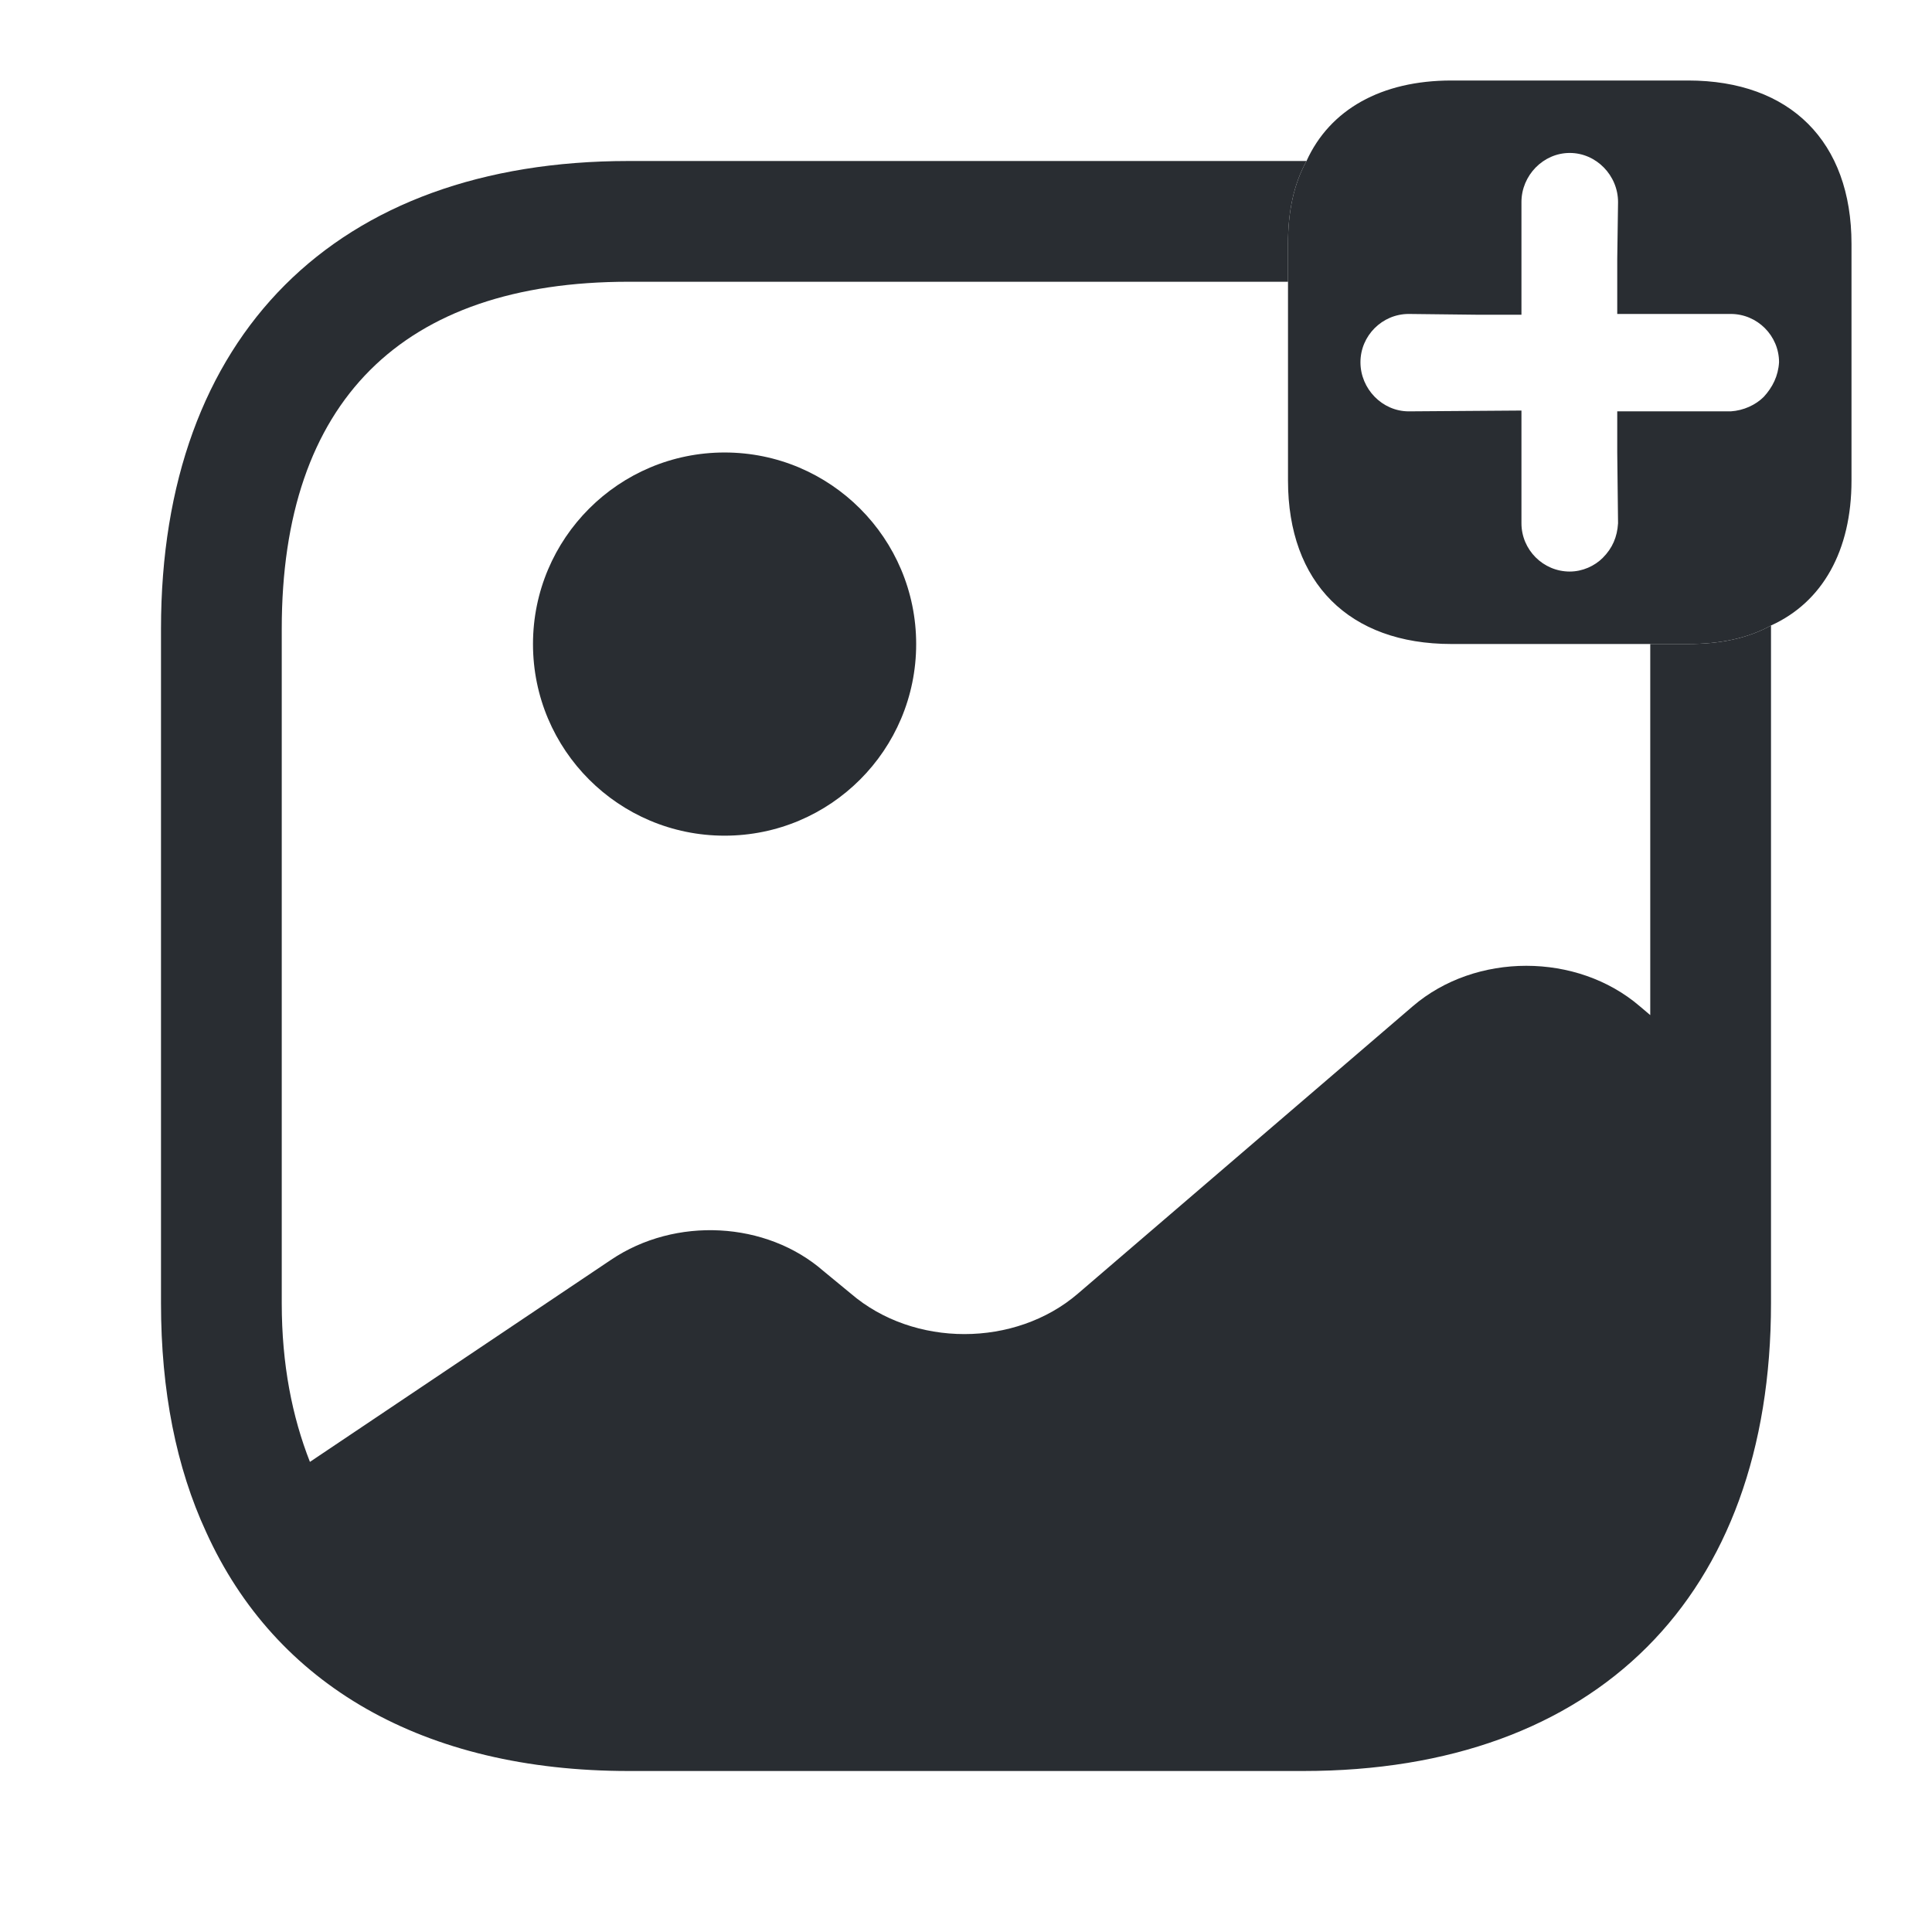
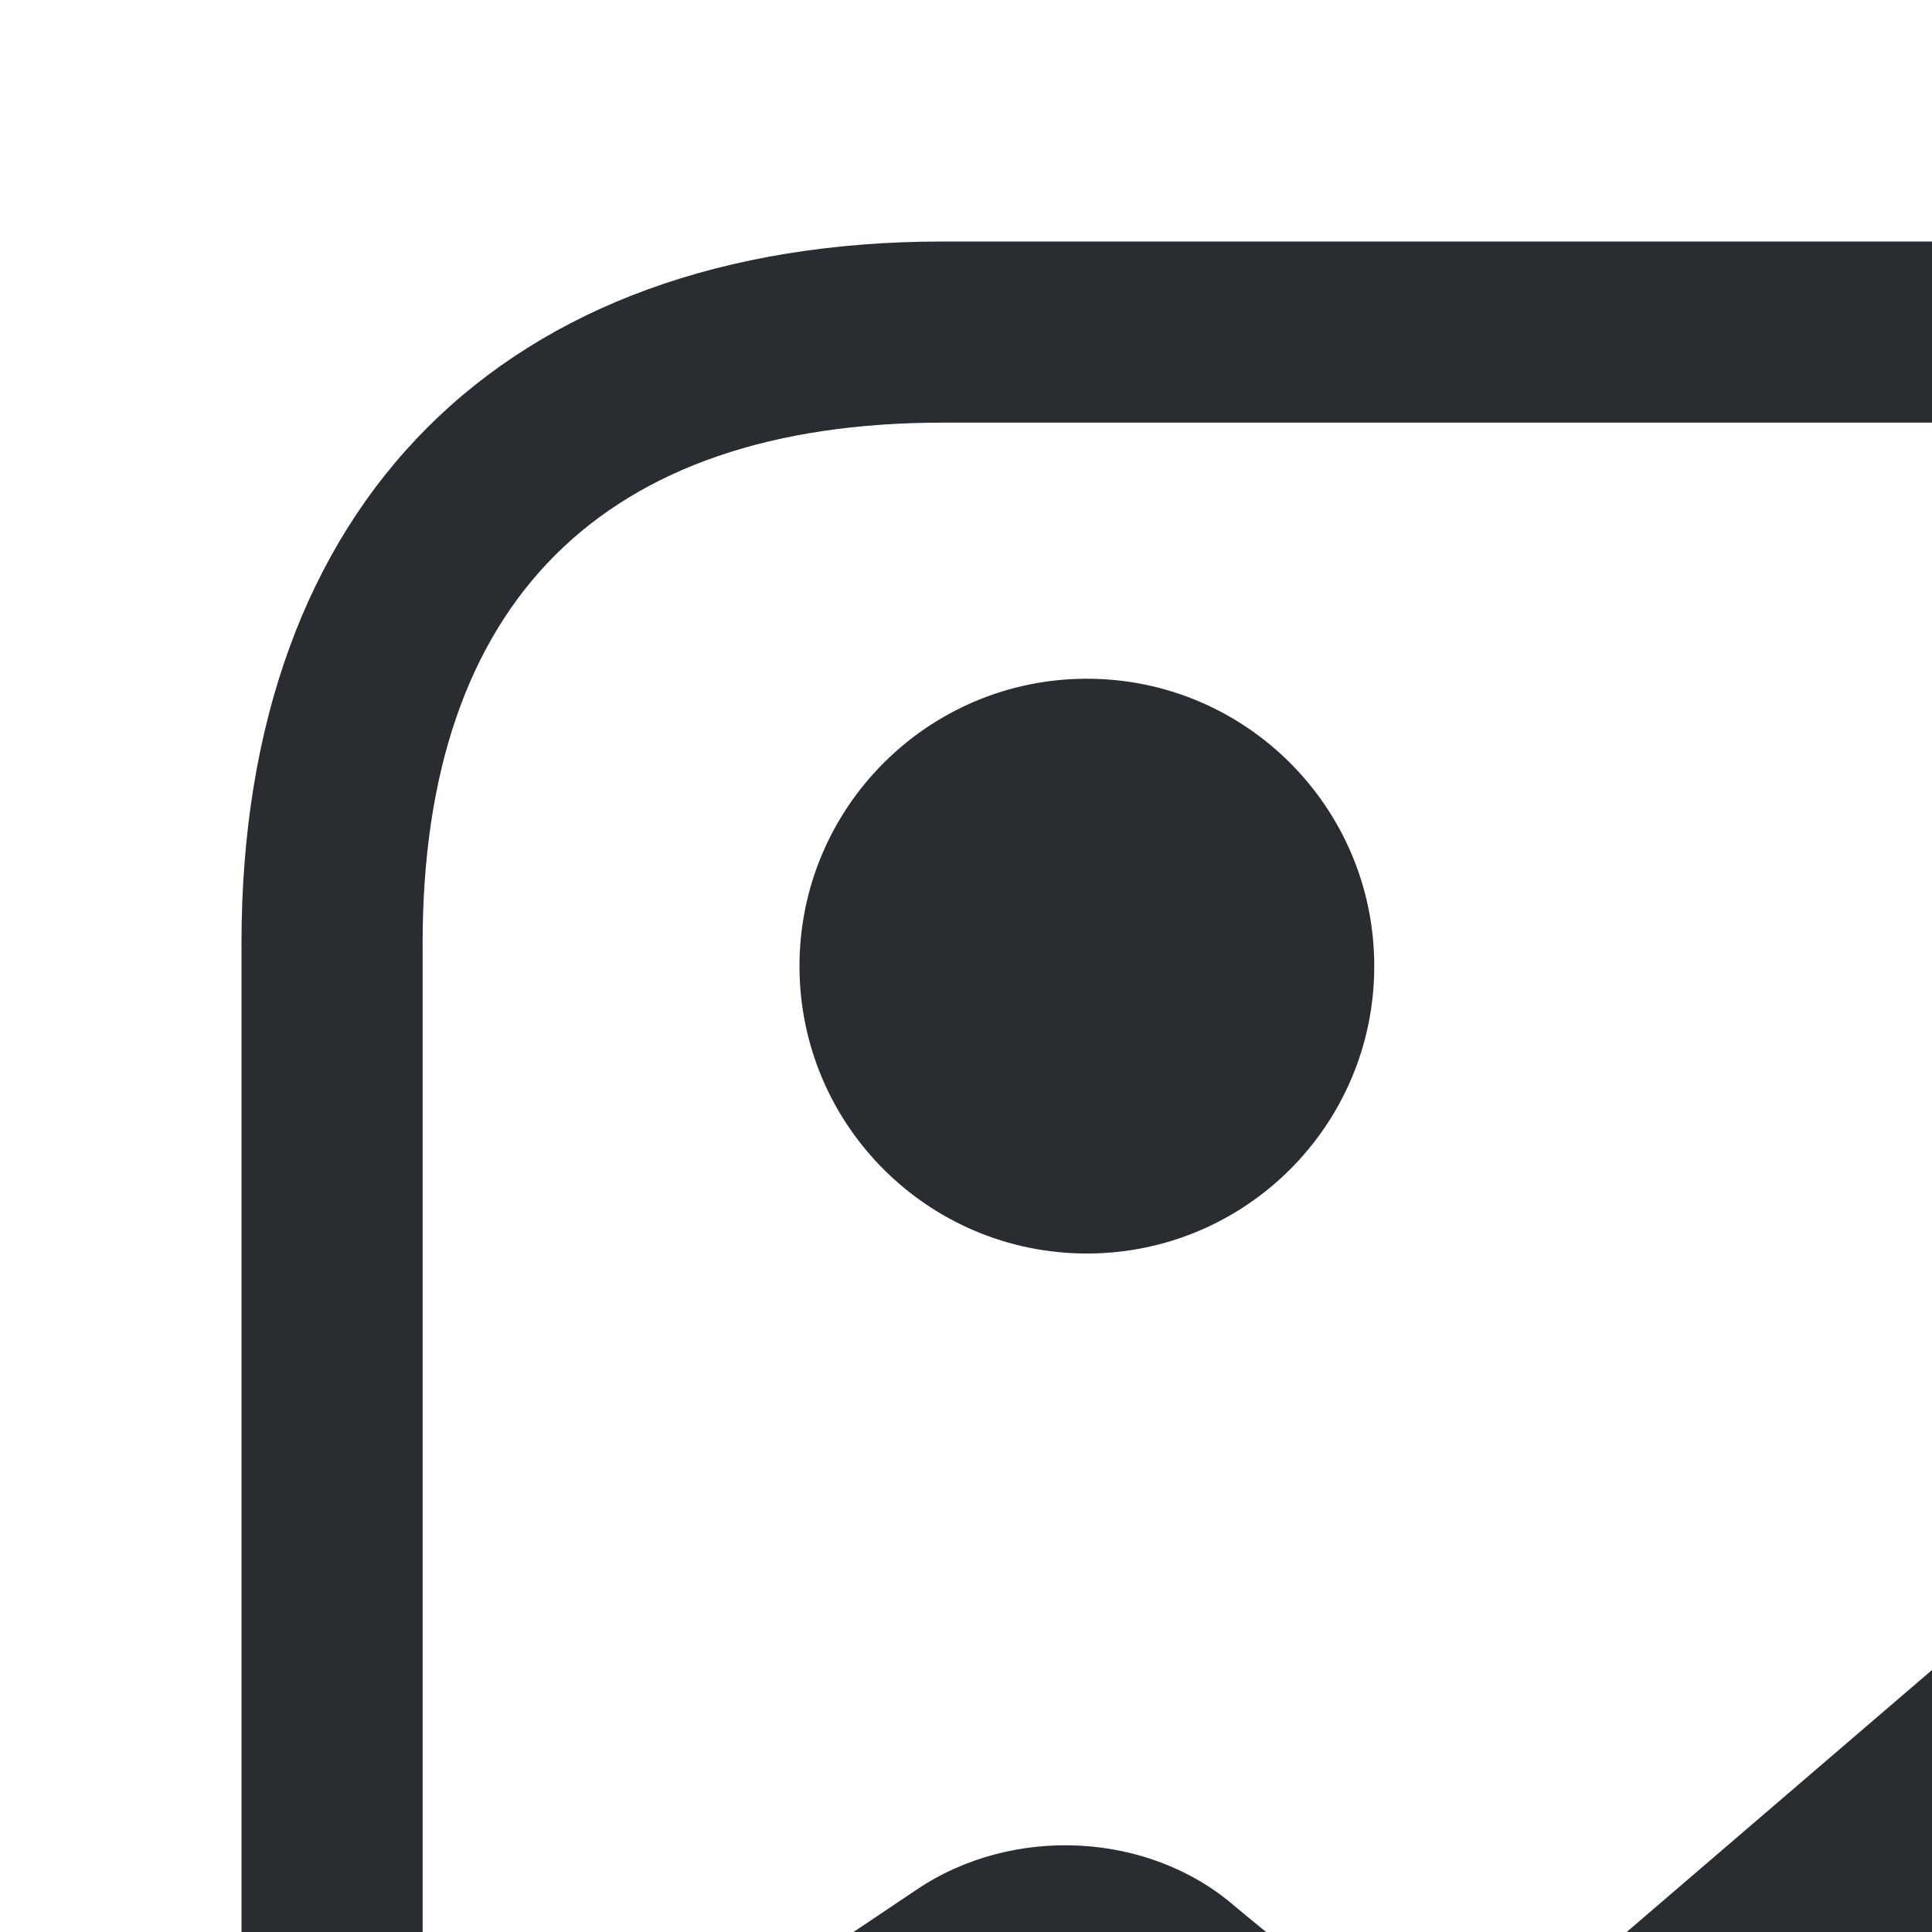
- <svg xmlns="http://www.w3.org/2000/svg" width="800px" height="800px" viewBox="0 0 24 24" fill="none">
+ <svg xmlns="http://www.w3.org/2000/svg" width="16" height="16" viewBox="0 0 16 16" fill="none">
  <path d="M20.97 1H18.03C17.16 1 16.52 1.36 16.23 2C16.07 2.29 16 2.63 16 3.03V5.97C16 7.24 16.76 8 18.03 8H20.97C21.37 8 21.71 7.93 22 7.77C22.64 7.48 23 6.84 23 5.97V3.03C23 1.76 22.24 1 20.97 1ZM21.91 4.93C21.81 5.03 21.66 5.1 21.5 5.11H20.09V5.62L20.1 6.5C20.09 6.67 20.03 6.81 19.91 6.93C19.81 7.03 19.66 7.1 19.5 7.1C19.17 7.1 18.9 6.83 18.9 6.5V5.1L17.5 5.11C17.17 5.11 16.9 4.83 16.9 4.5C16.9 4.17 17.17 3.9 17.5 3.9L18.38 3.91H18.9V2.51C18.9 2.18 19.17 1.9 19.5 1.9C19.83 1.9 20.1 2.18 20.1 2.51L20.09 3.22V3.9H21.5C21.83 3.9 22.1 4.17 22.1 4.5C22.09 4.67 22.02 4.81 21.91 4.93Z" fill="#292D32" />
  <path d="M9.001 10.381C10.316 10.381 11.381 9.316 11.381 8.001C11.381 6.687 10.316 5.621 9.001 5.621C7.687 5.621 6.621 6.687 6.621 8.001C6.621 9.316 7.687 10.381 9.001 10.381Z" fill="#292D32" />
  <path d="M20.97 8H20.5V12.61L20.37 12.5C19.59 11.83 18.33 11.83 17.55 12.5L13.39 16.07C12.61 16.74 11.35 16.74 10.57 16.07L10.23 15.79C9.52 15.17 8.39 15.11 7.59 15.65L3.85 18.16C3.63 17.6 3.5 16.95 3.5 16.19V7.81C3.5 4.99 4.99 3.5 7.81 3.5H16V3.03C16 2.63 16.07 2.29 16.23 2H7.81C4.17 2 2 4.17 2 7.81V16.19C2 17.28 2.19 18.23 2.56 19.03C3.42 20.93 5.26 22 7.81 22H16.19C19.83 22 22 19.83 22 16.19V7.77C21.71 7.93 21.37 8 20.97 8Z" fill="#292D32" />
</svg>
